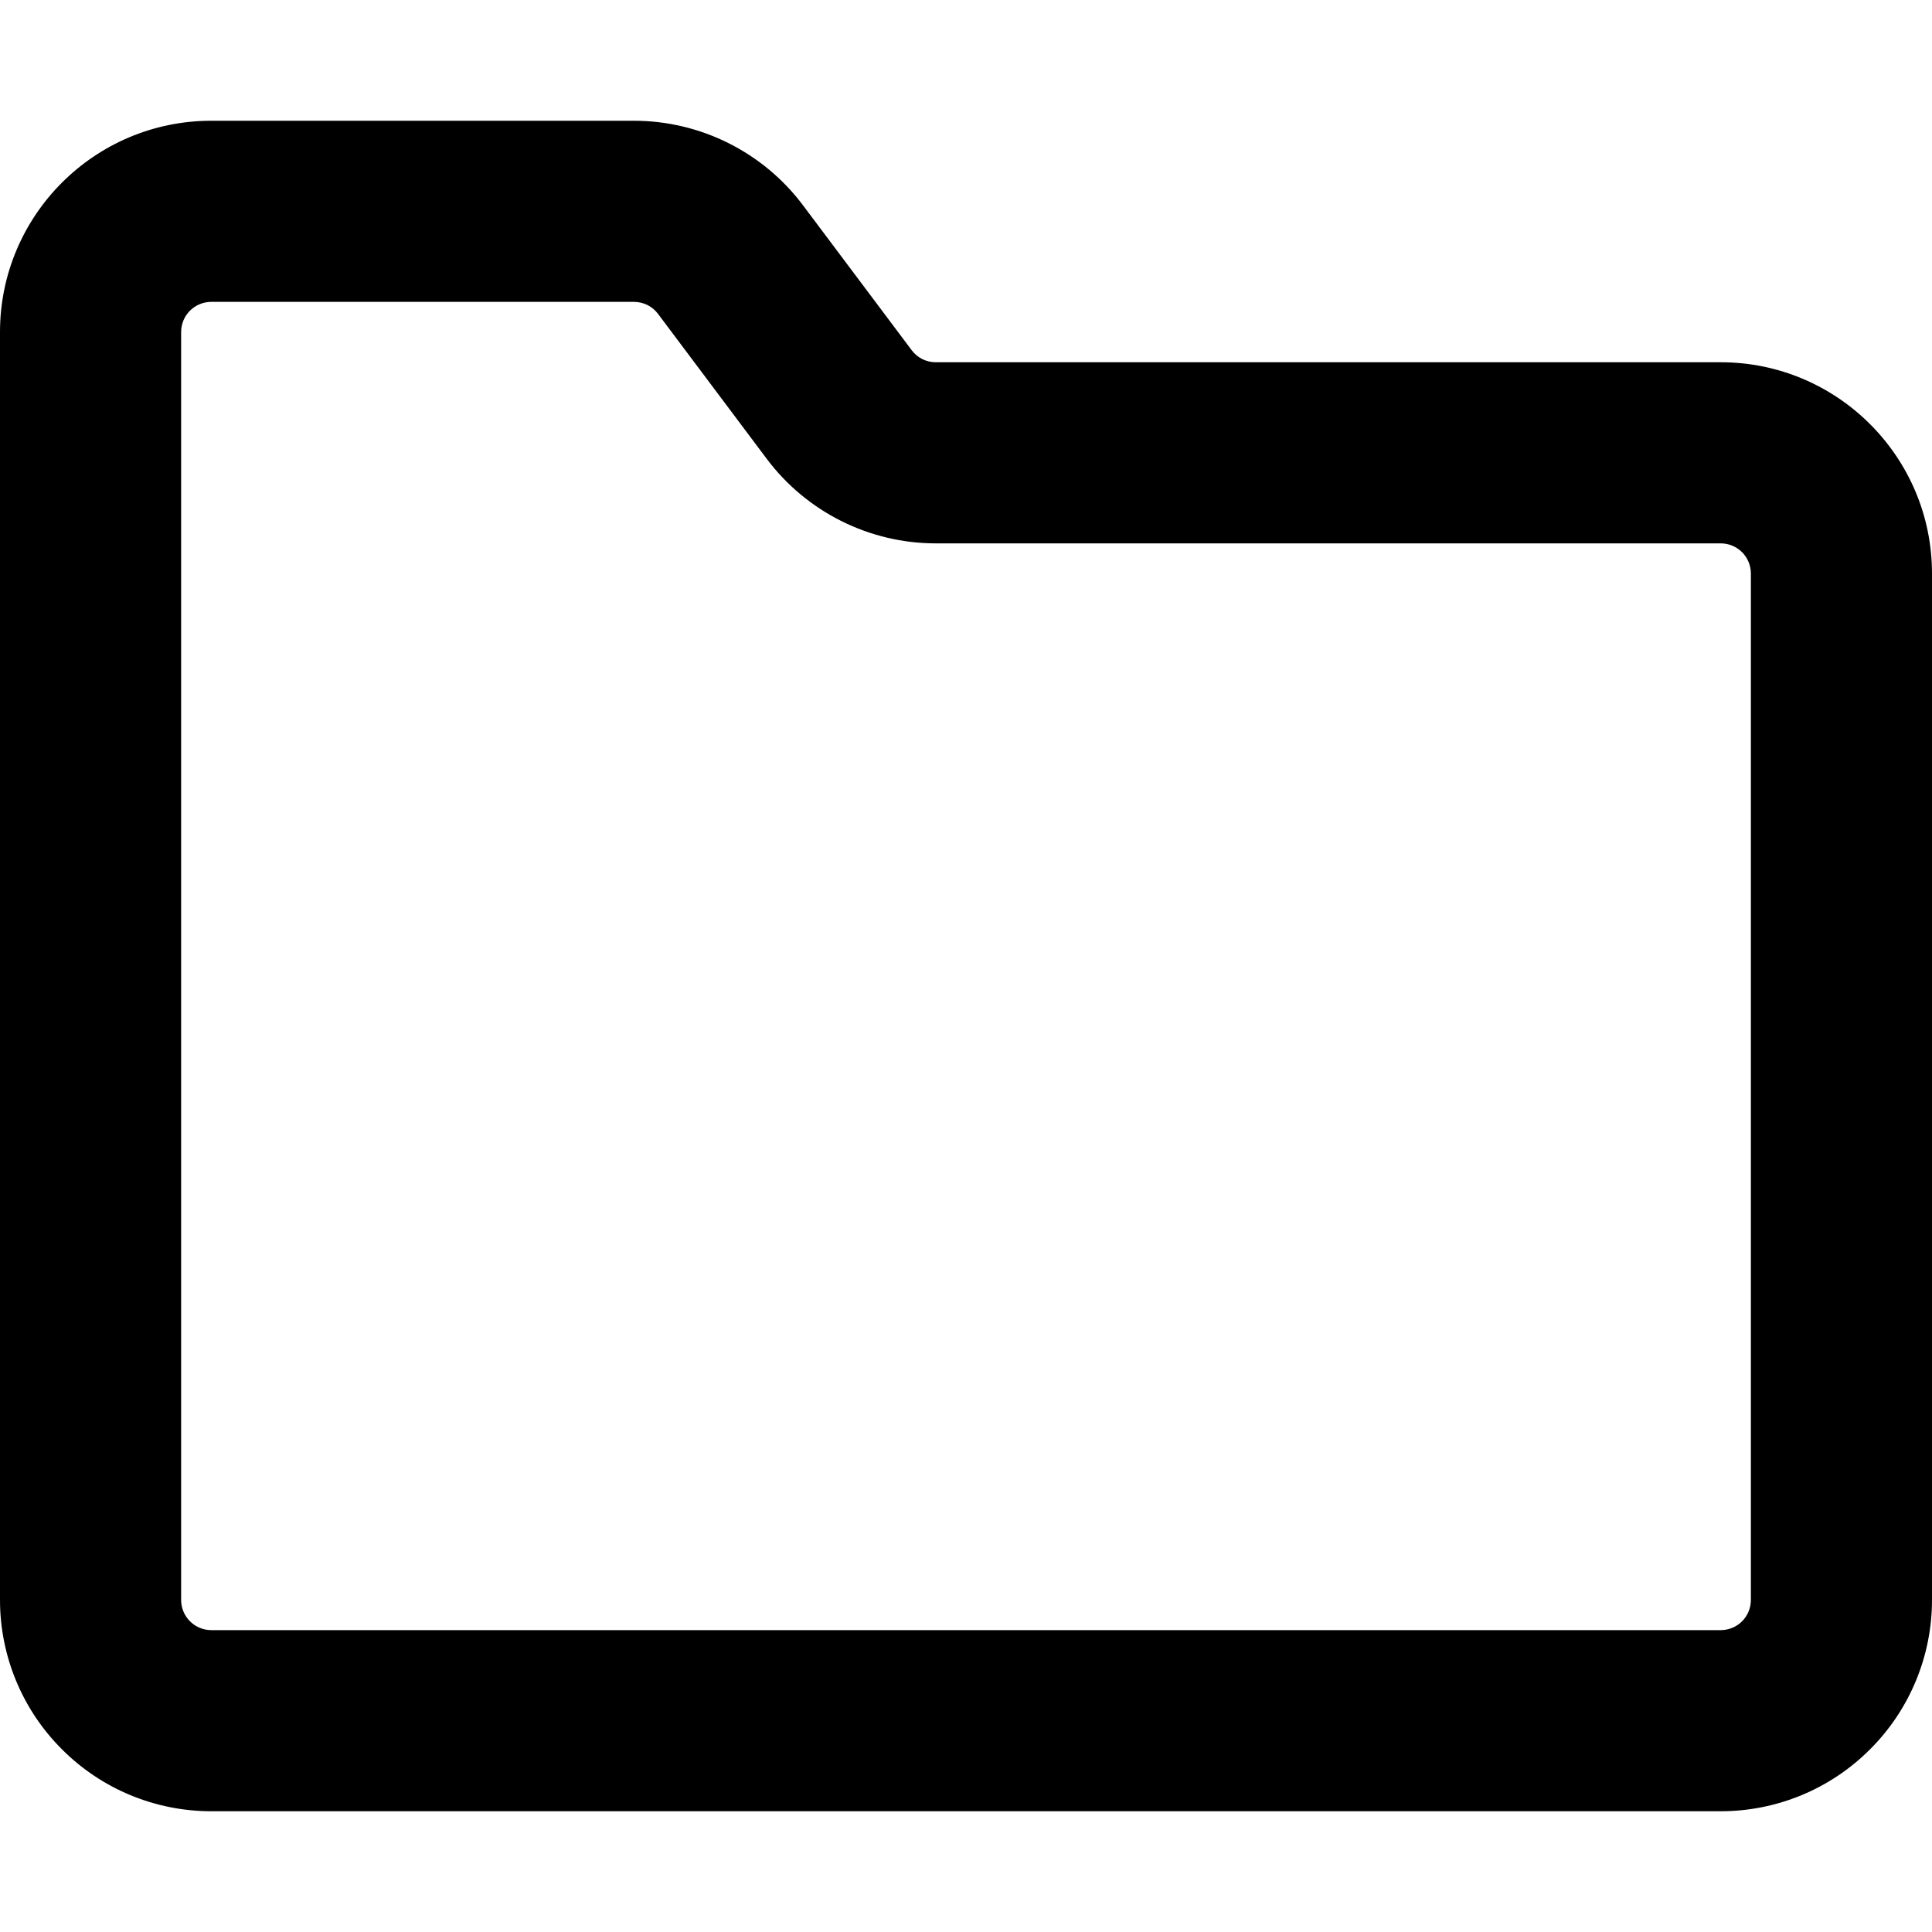
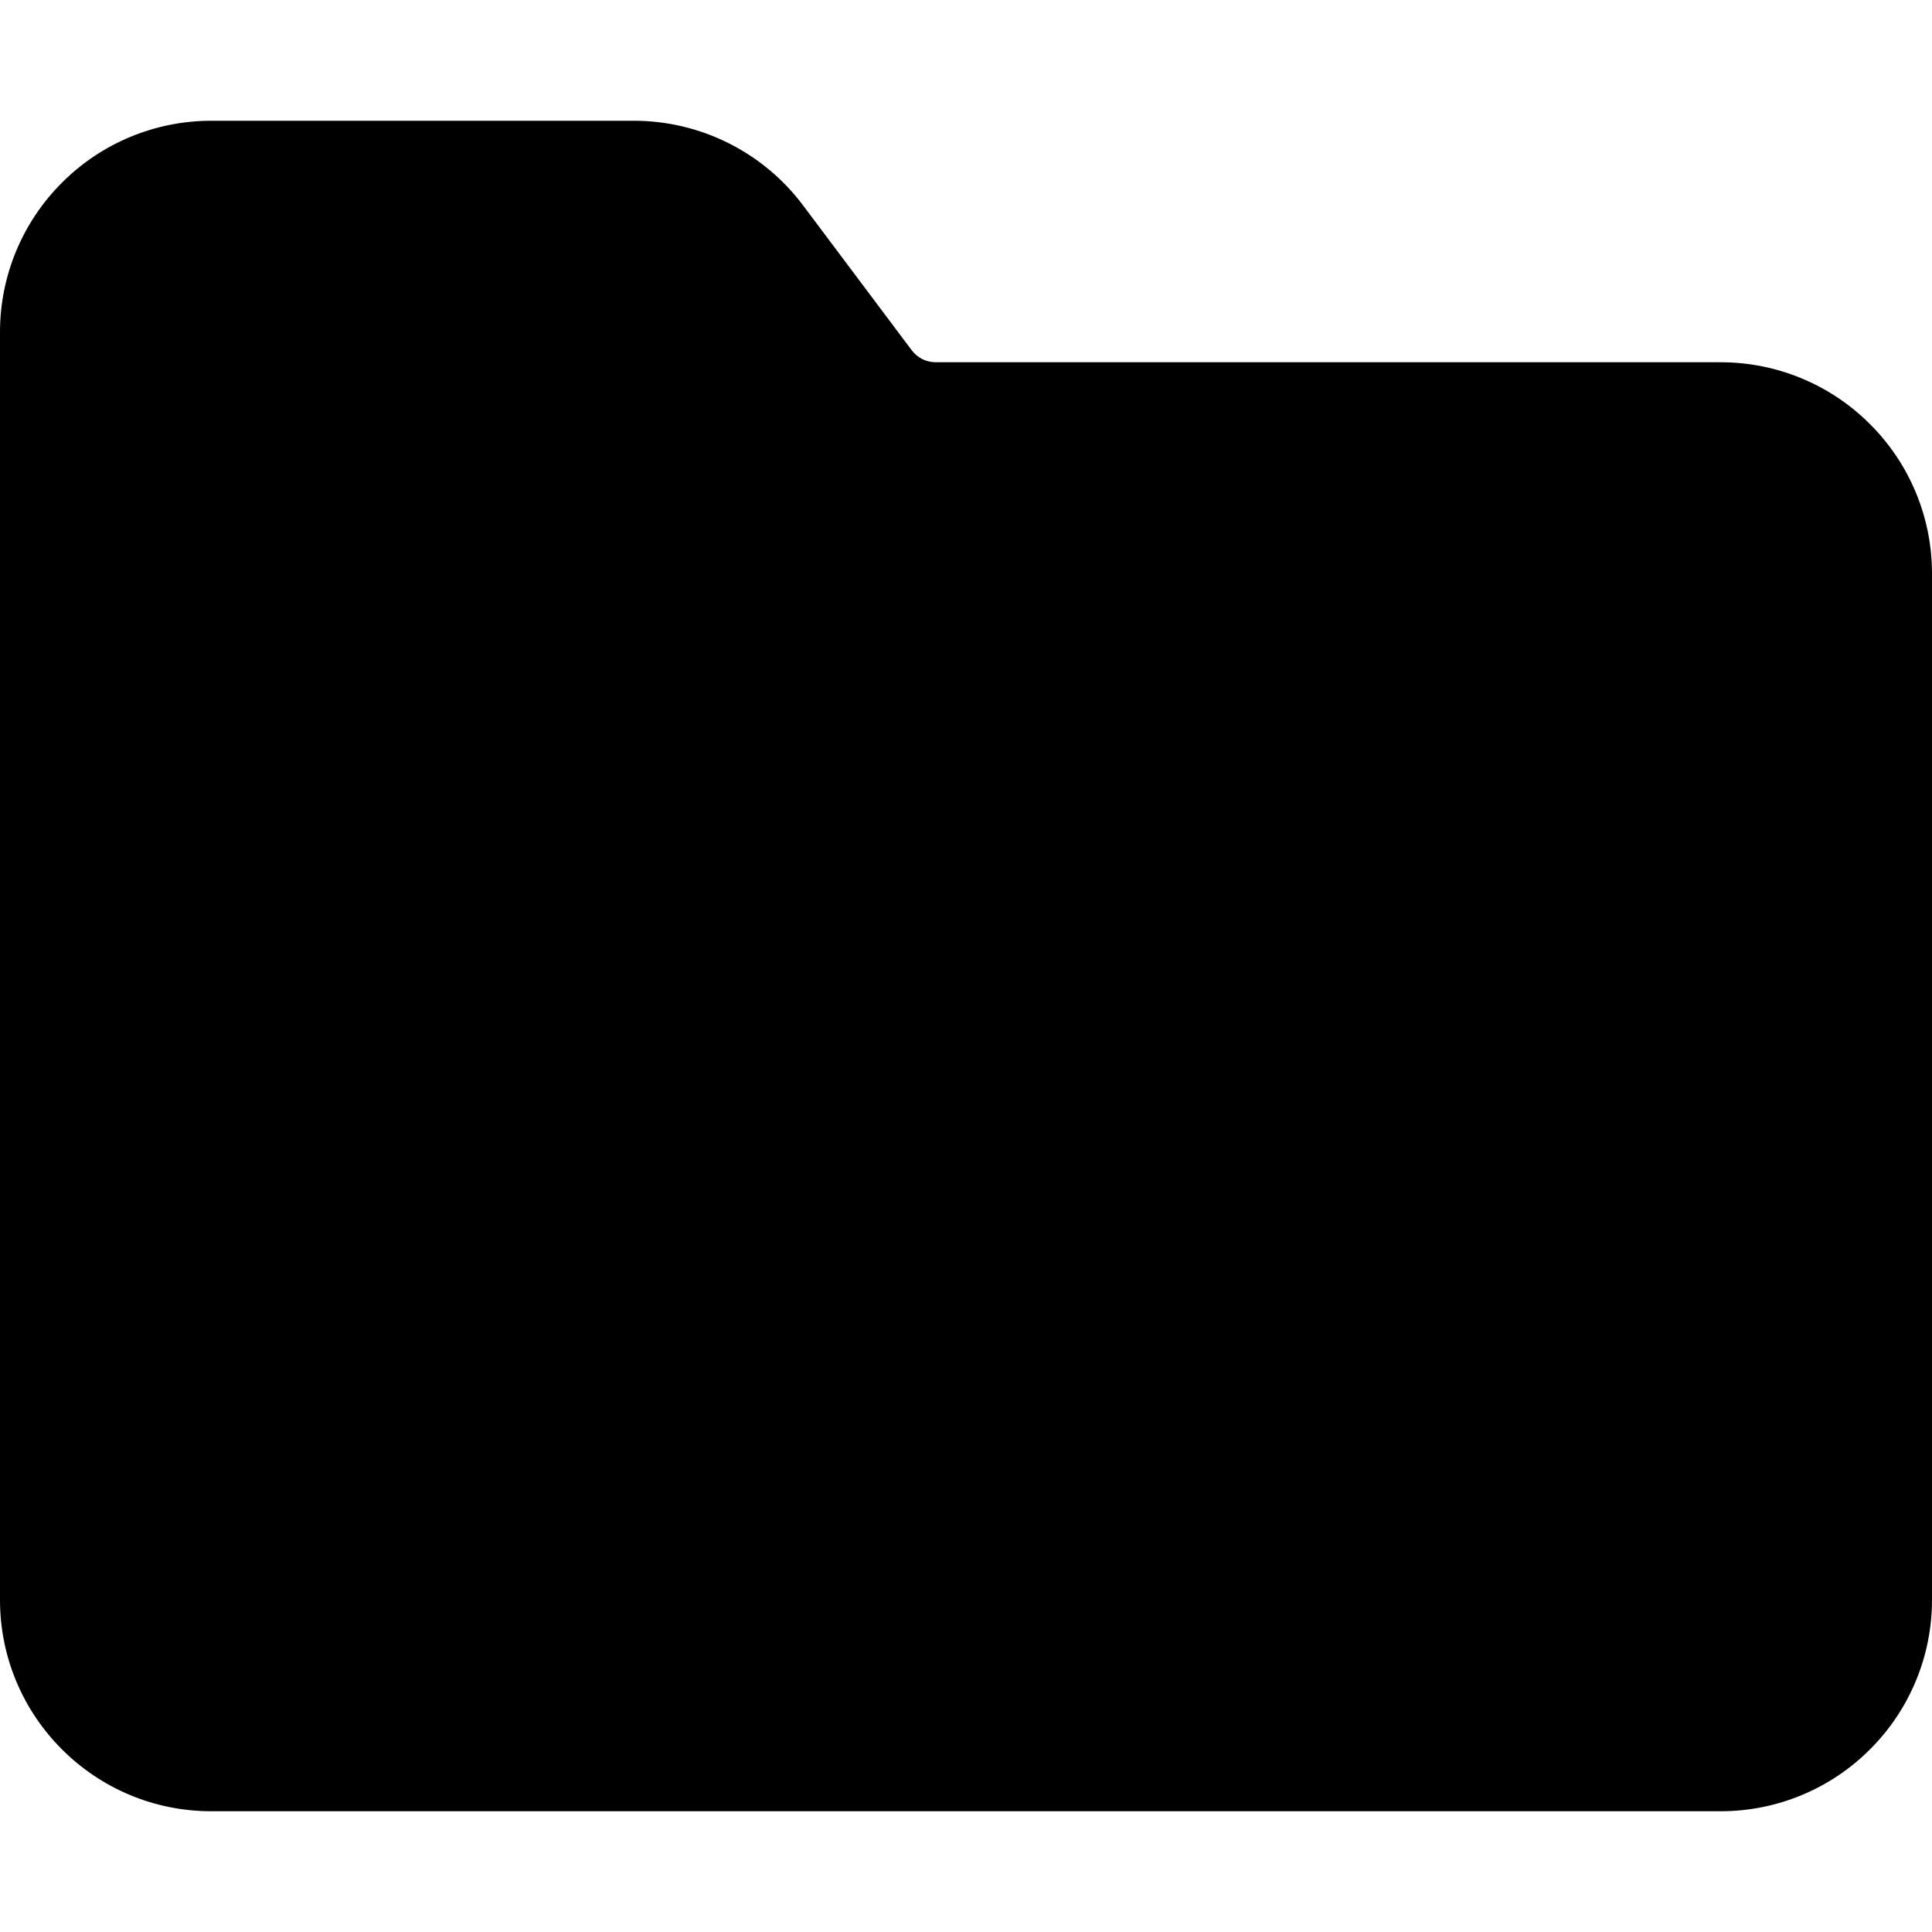
<svg xmlns="http://www.w3.org/2000/svg" width="16" height="16" viewBox="0 0 16 16">
-   <path fill-rule="evenodd" clip-rule="evenodd" d="M1.75 2.5C1.684 2.5 1.62 2.526 1.573 2.573C1.526 2.62 1.5 2.684 1.5 2.75V13.25C1.5 13.388 1.612 13.5 1.75 13.5H14.25C14.316 13.5 14.38 13.474 14.427 13.427C14.474 13.38 14.5 13.316 14.5 13.25V4.75C14.5 4.684 14.474 4.62 14.427 4.573C14.38 4.526 14.316 4.5 14.25 4.5H7.75C7.2 4.5 6.68 4.24 6.35 3.8L5.45 2.6C5.427 2.569 5.397 2.544 5.362 2.526C5.327 2.509 5.289 2.5 5.25 2.5H1.75V2.5ZM0 2.75C0 1.784 0.784 1 1.75 1H5.25C5.8 1 6.32 1.26 6.65 1.7L7.55 2.9C7.573 2.931 7.603 2.956 7.638 2.974C7.673 2.991 7.711 3 7.75 3H14.25C15.216 3 16 3.784 16 4.75V13.25C16 13.714 15.816 14.159 15.487 14.487C15.159 14.816 14.714 15 14.25 15H1.75C1.286 15 0.841 14.816 0.513 14.487C0.184 14.159 0 13.714 0 13.25L0 2.75Z" />
+   <path fill-rule="evenodd" clip-rule="evenodd" d="M1.75 1C1.286 1 0.841 1.184 0.513 1.513C0.184 1.841 0 2.286 0 2.75L0 13.25C0 14.216 0.784 15 1.75 15H14.25C14.714 15 15.159 14.816 15.487 14.487C15.816 14.159 16 13.714 16 13.25V4.75C16 4.286 15.816 3.841 15.487 3.513C15.159 3.184 14.714 3 14.25 3H7.75C7.711 3 7.673 2.991 7.638 2.974C7.603 2.956 7.573 2.931 7.55 2.9L6.65 1.7C6.32 1.26 5.8 1 5.25 1H1.75Z" />
</svg>
